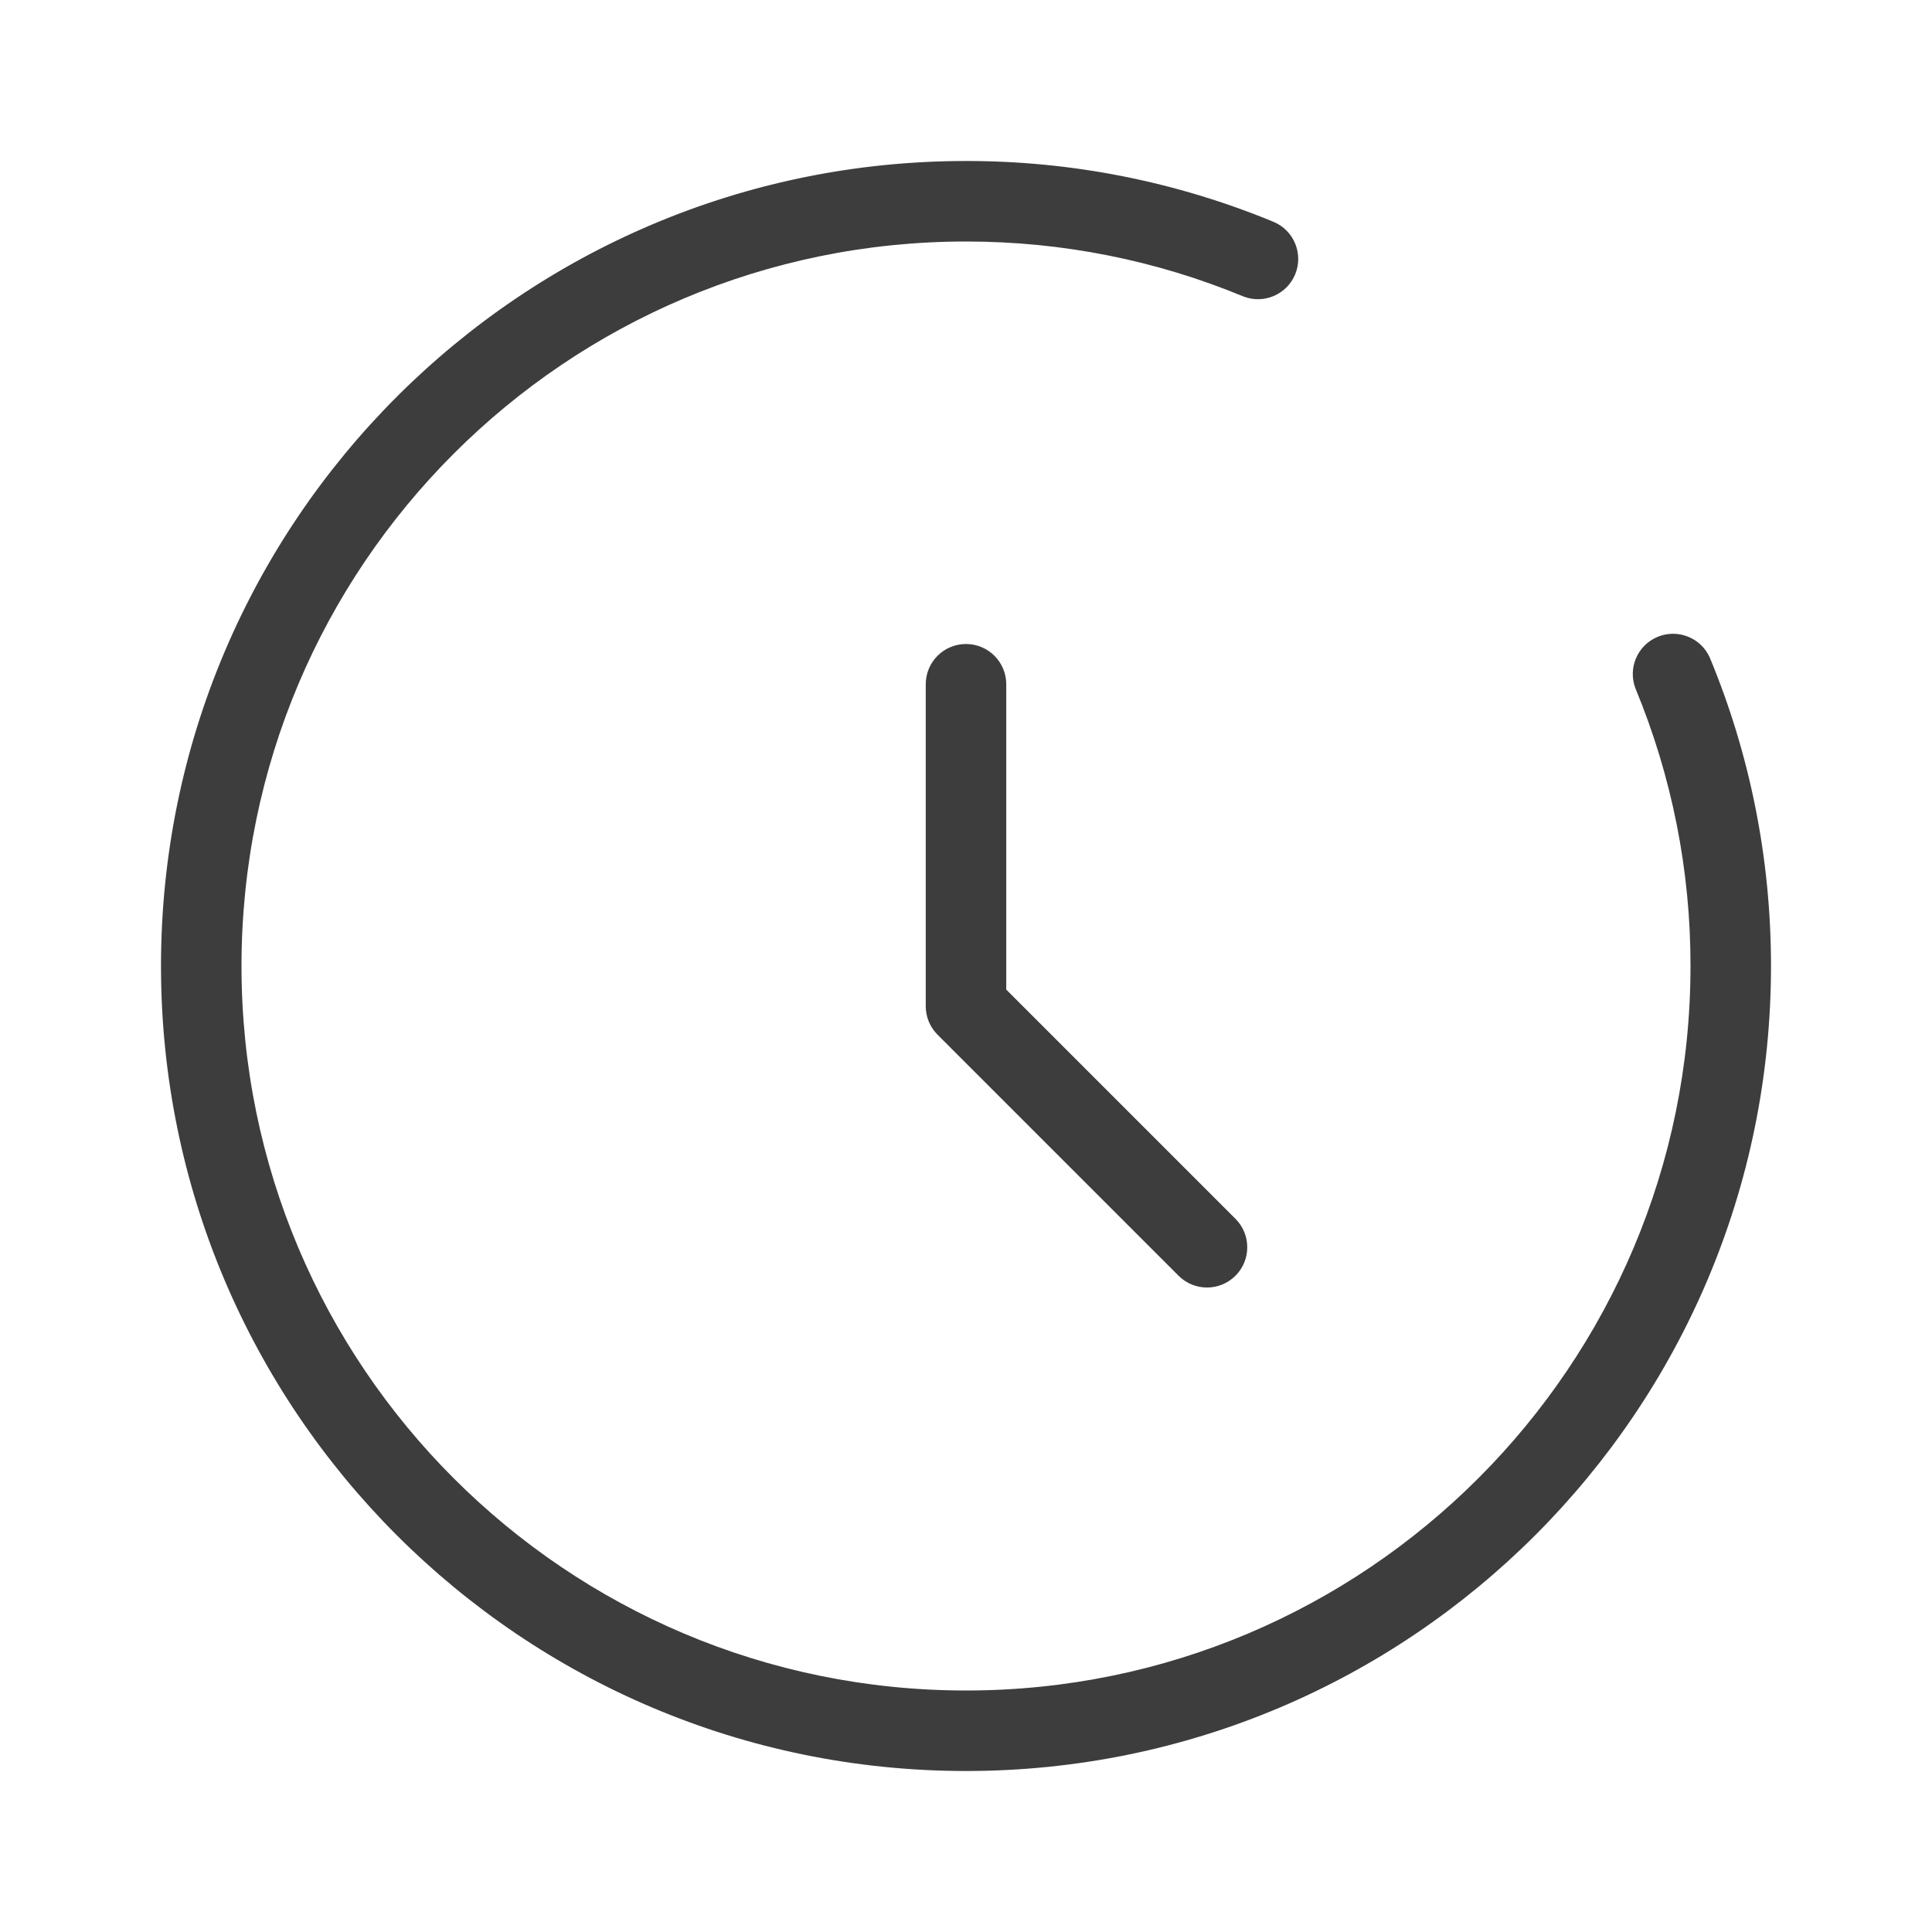
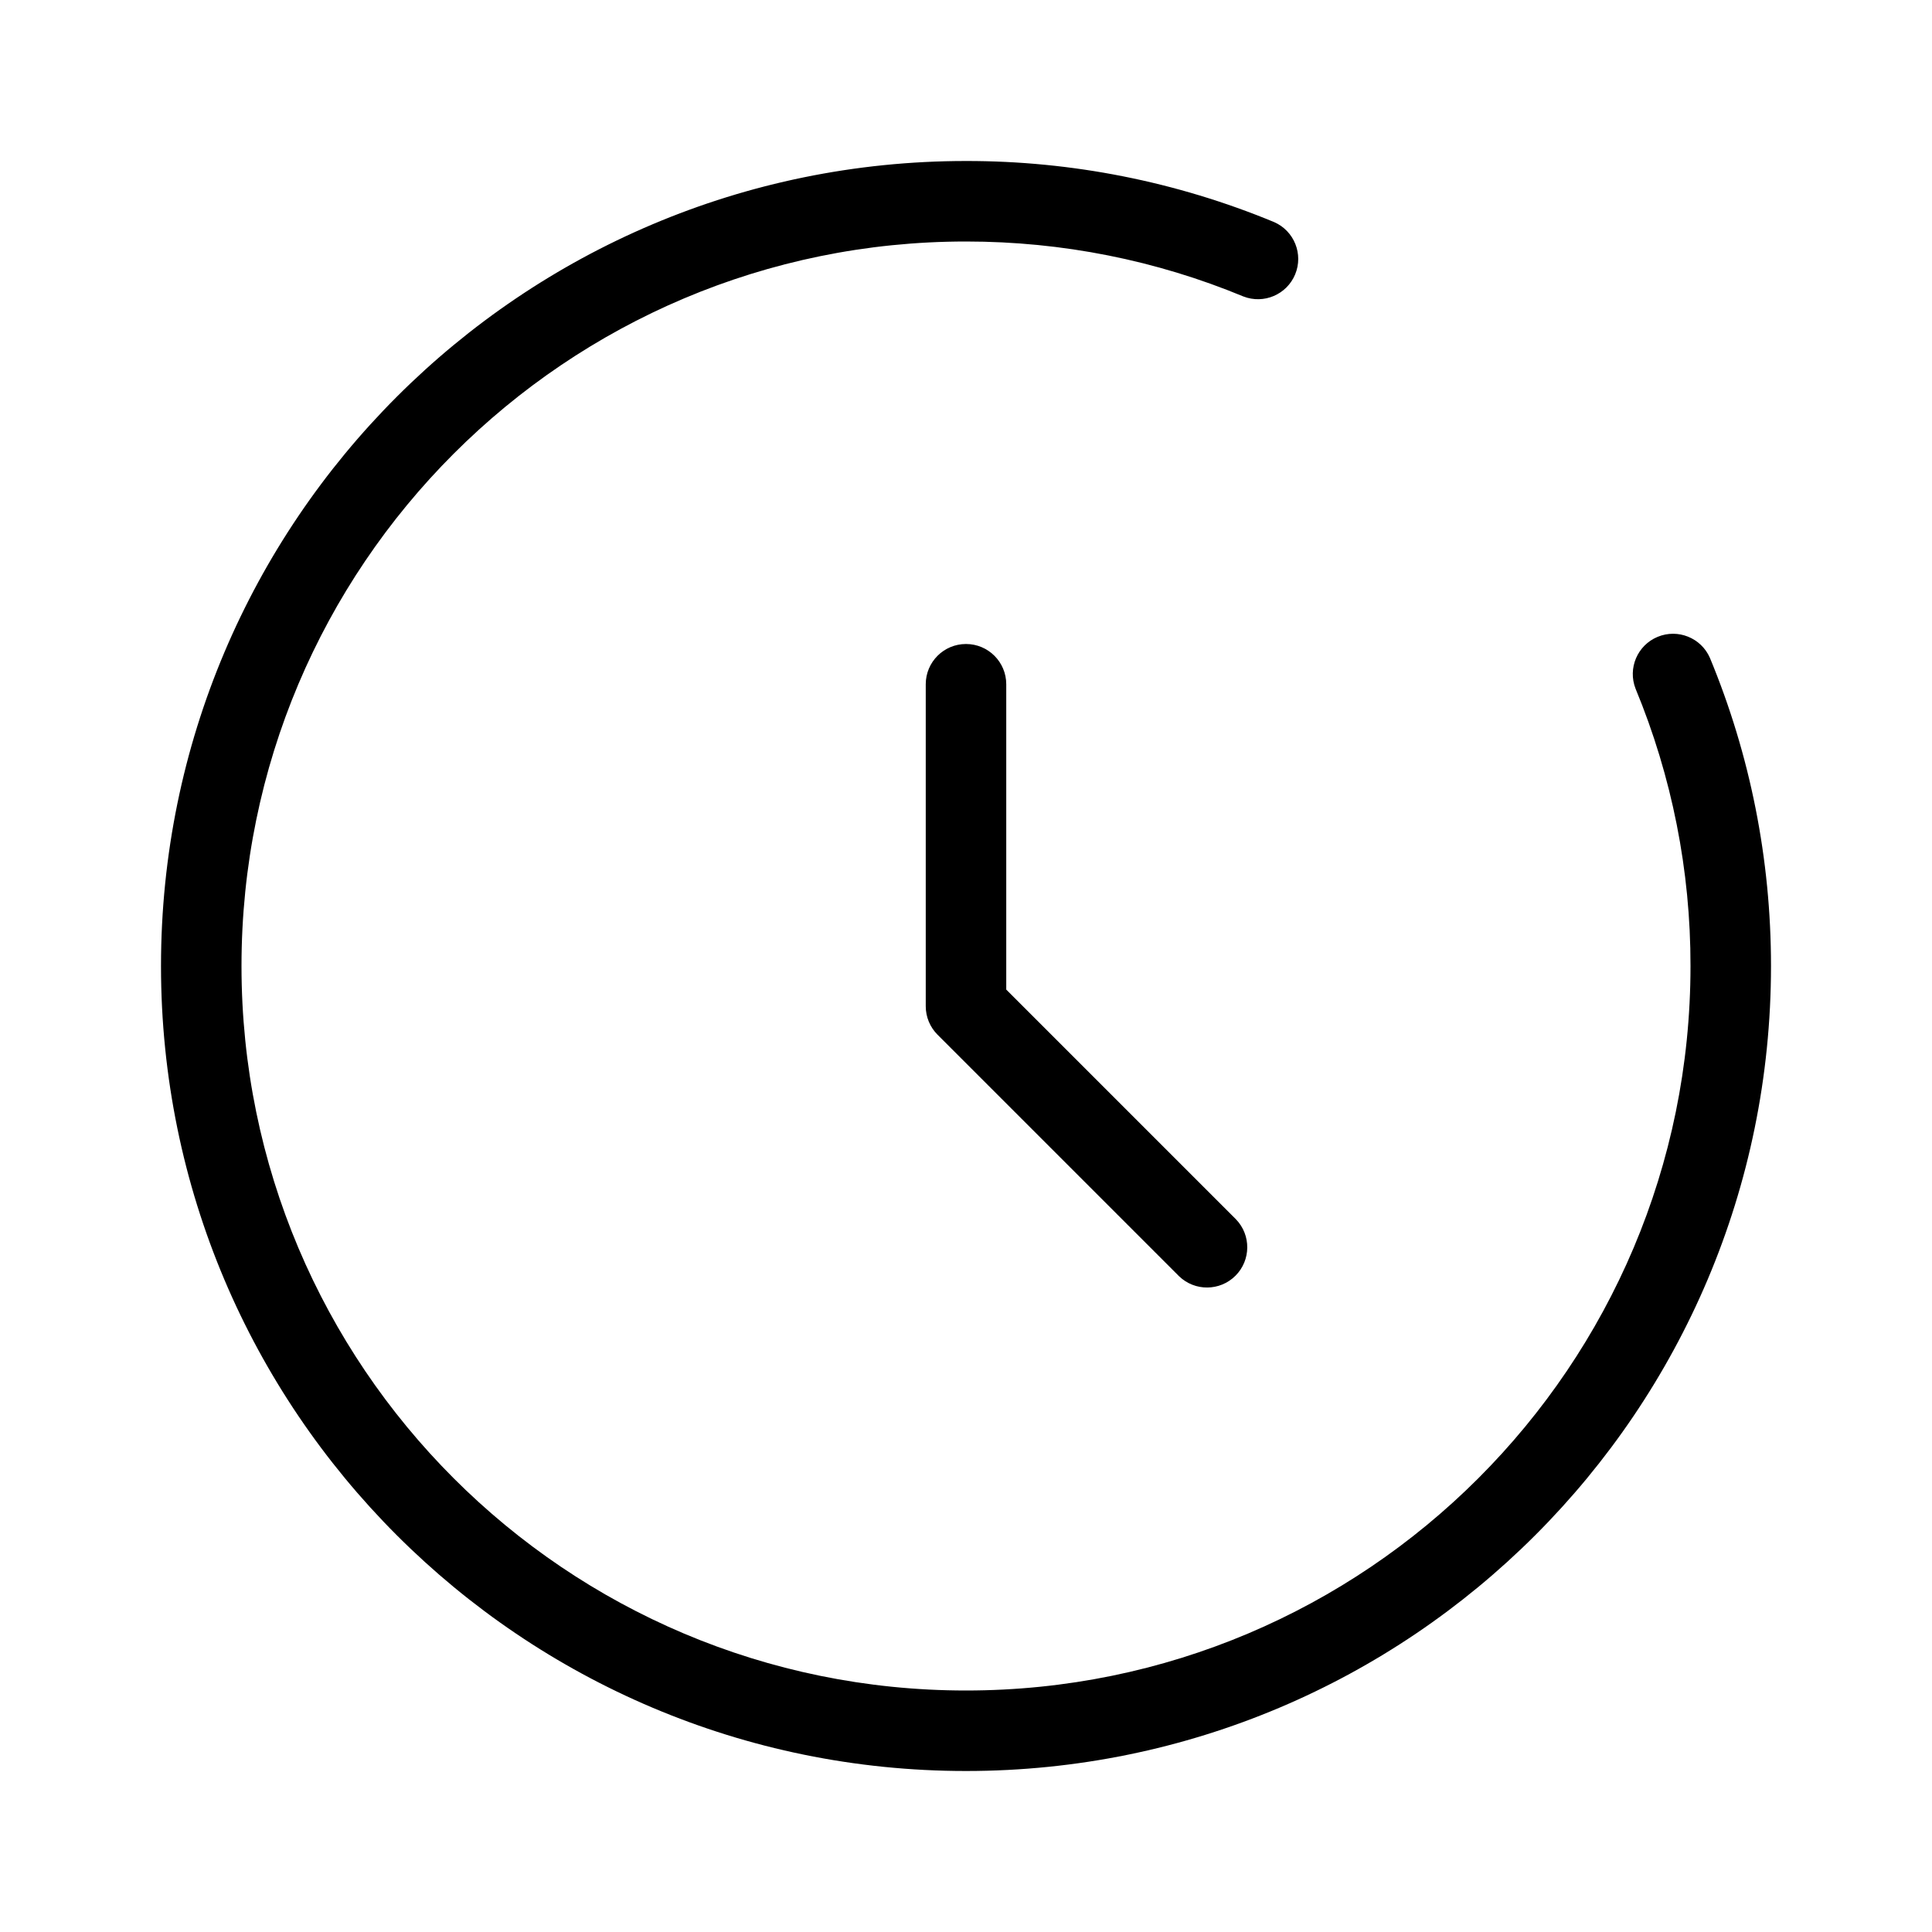
<svg xmlns="http://www.w3.org/2000/svg" t="1710818241623" class="icon" viewBox="0 0 1024 1024" version="1.1" p-id="6273" width="200" height="200">
-   <path d="M675.328 117.717A425.429 425.429 0 0 0 512 85.333C276.352 85.333 85.333 276.352 85.333 512s191.019 426.667 426.667 426.667 426.667-191.019 426.667-426.667c0-56.747-11.093-112-32.384-163.328a21.333 21.333 0 0 0-39.403 16.341A382.763 382.763 0 0 1 896 512c0 212.075-171.925 384-384 384S128 724.075 128 512 299.925 128 512 128c51.115 0 100.8 9.984 146.987 29.12a21.333 21.333 0 0 0 16.341-39.403zM533.333 362.667a21.333 21.333 0 0 0-42.667 0v170.667a21.333 21.333 0 0 0 6.251 15.083l128 128a21.333 21.333 0 0 0 30.165-30.165L533.333 524.501V362.667z" fill="#3D3D3D" p-id="6274" />
+   <path d="M675.328 117.717A425.429 425.429 0 0 0 512 85.333C276.352 85.333 85.333 276.352 85.333 512s191.019 426.667 426.667 426.667 426.667-191.019 426.667-426.667c0-56.747-11.093-112-32.384-163.328a21.333 21.333 0 0 0-39.403 16.341A382.763 382.763 0 0 1 896 512c0 212.075-171.925 384-384 384S128 724.075 128 512 299.925 128 512 128c51.115 0 100.8 9.984 146.987 29.12a21.333 21.333 0 0 0 16.341-39.403zM533.333 362.667a21.333 21.333 0 0 0-42.667 0v170.667a21.333 21.333 0 0 0 6.251 15.083l128 128a21.333 21.333 0 0 0 30.165-30.165L533.333 524.501V362.667z" p-id="6274" />
</svg>
